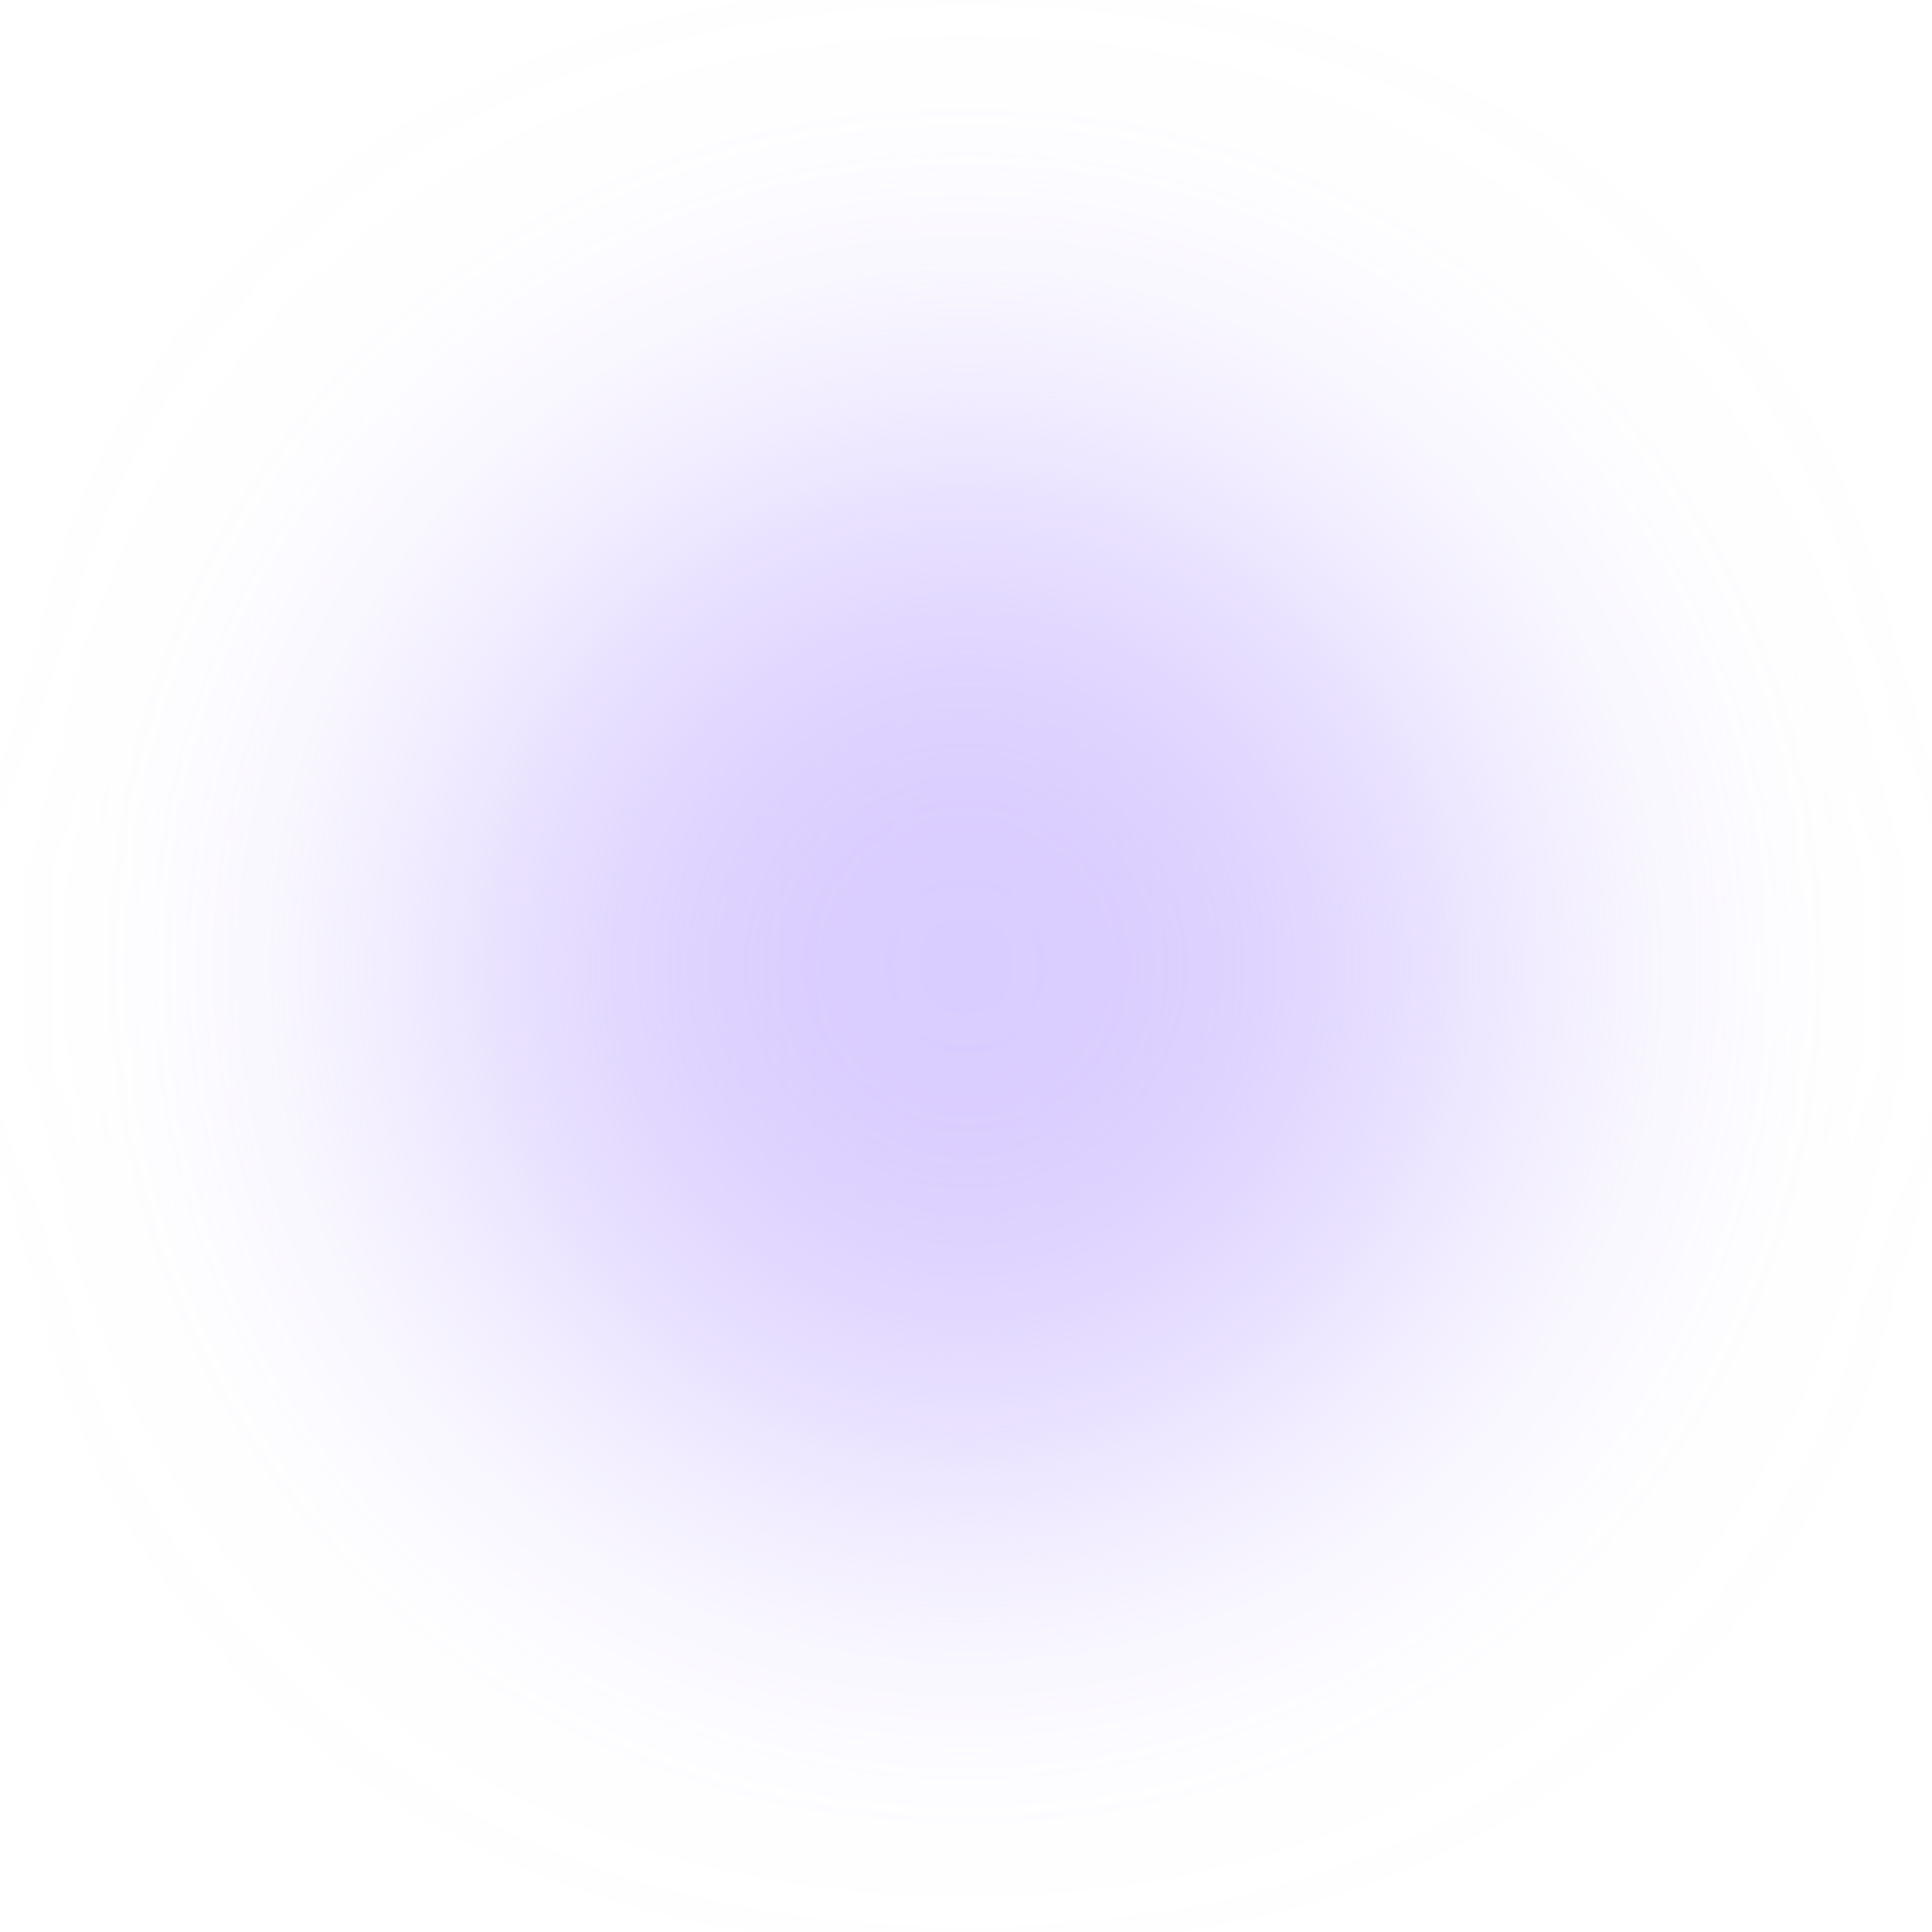
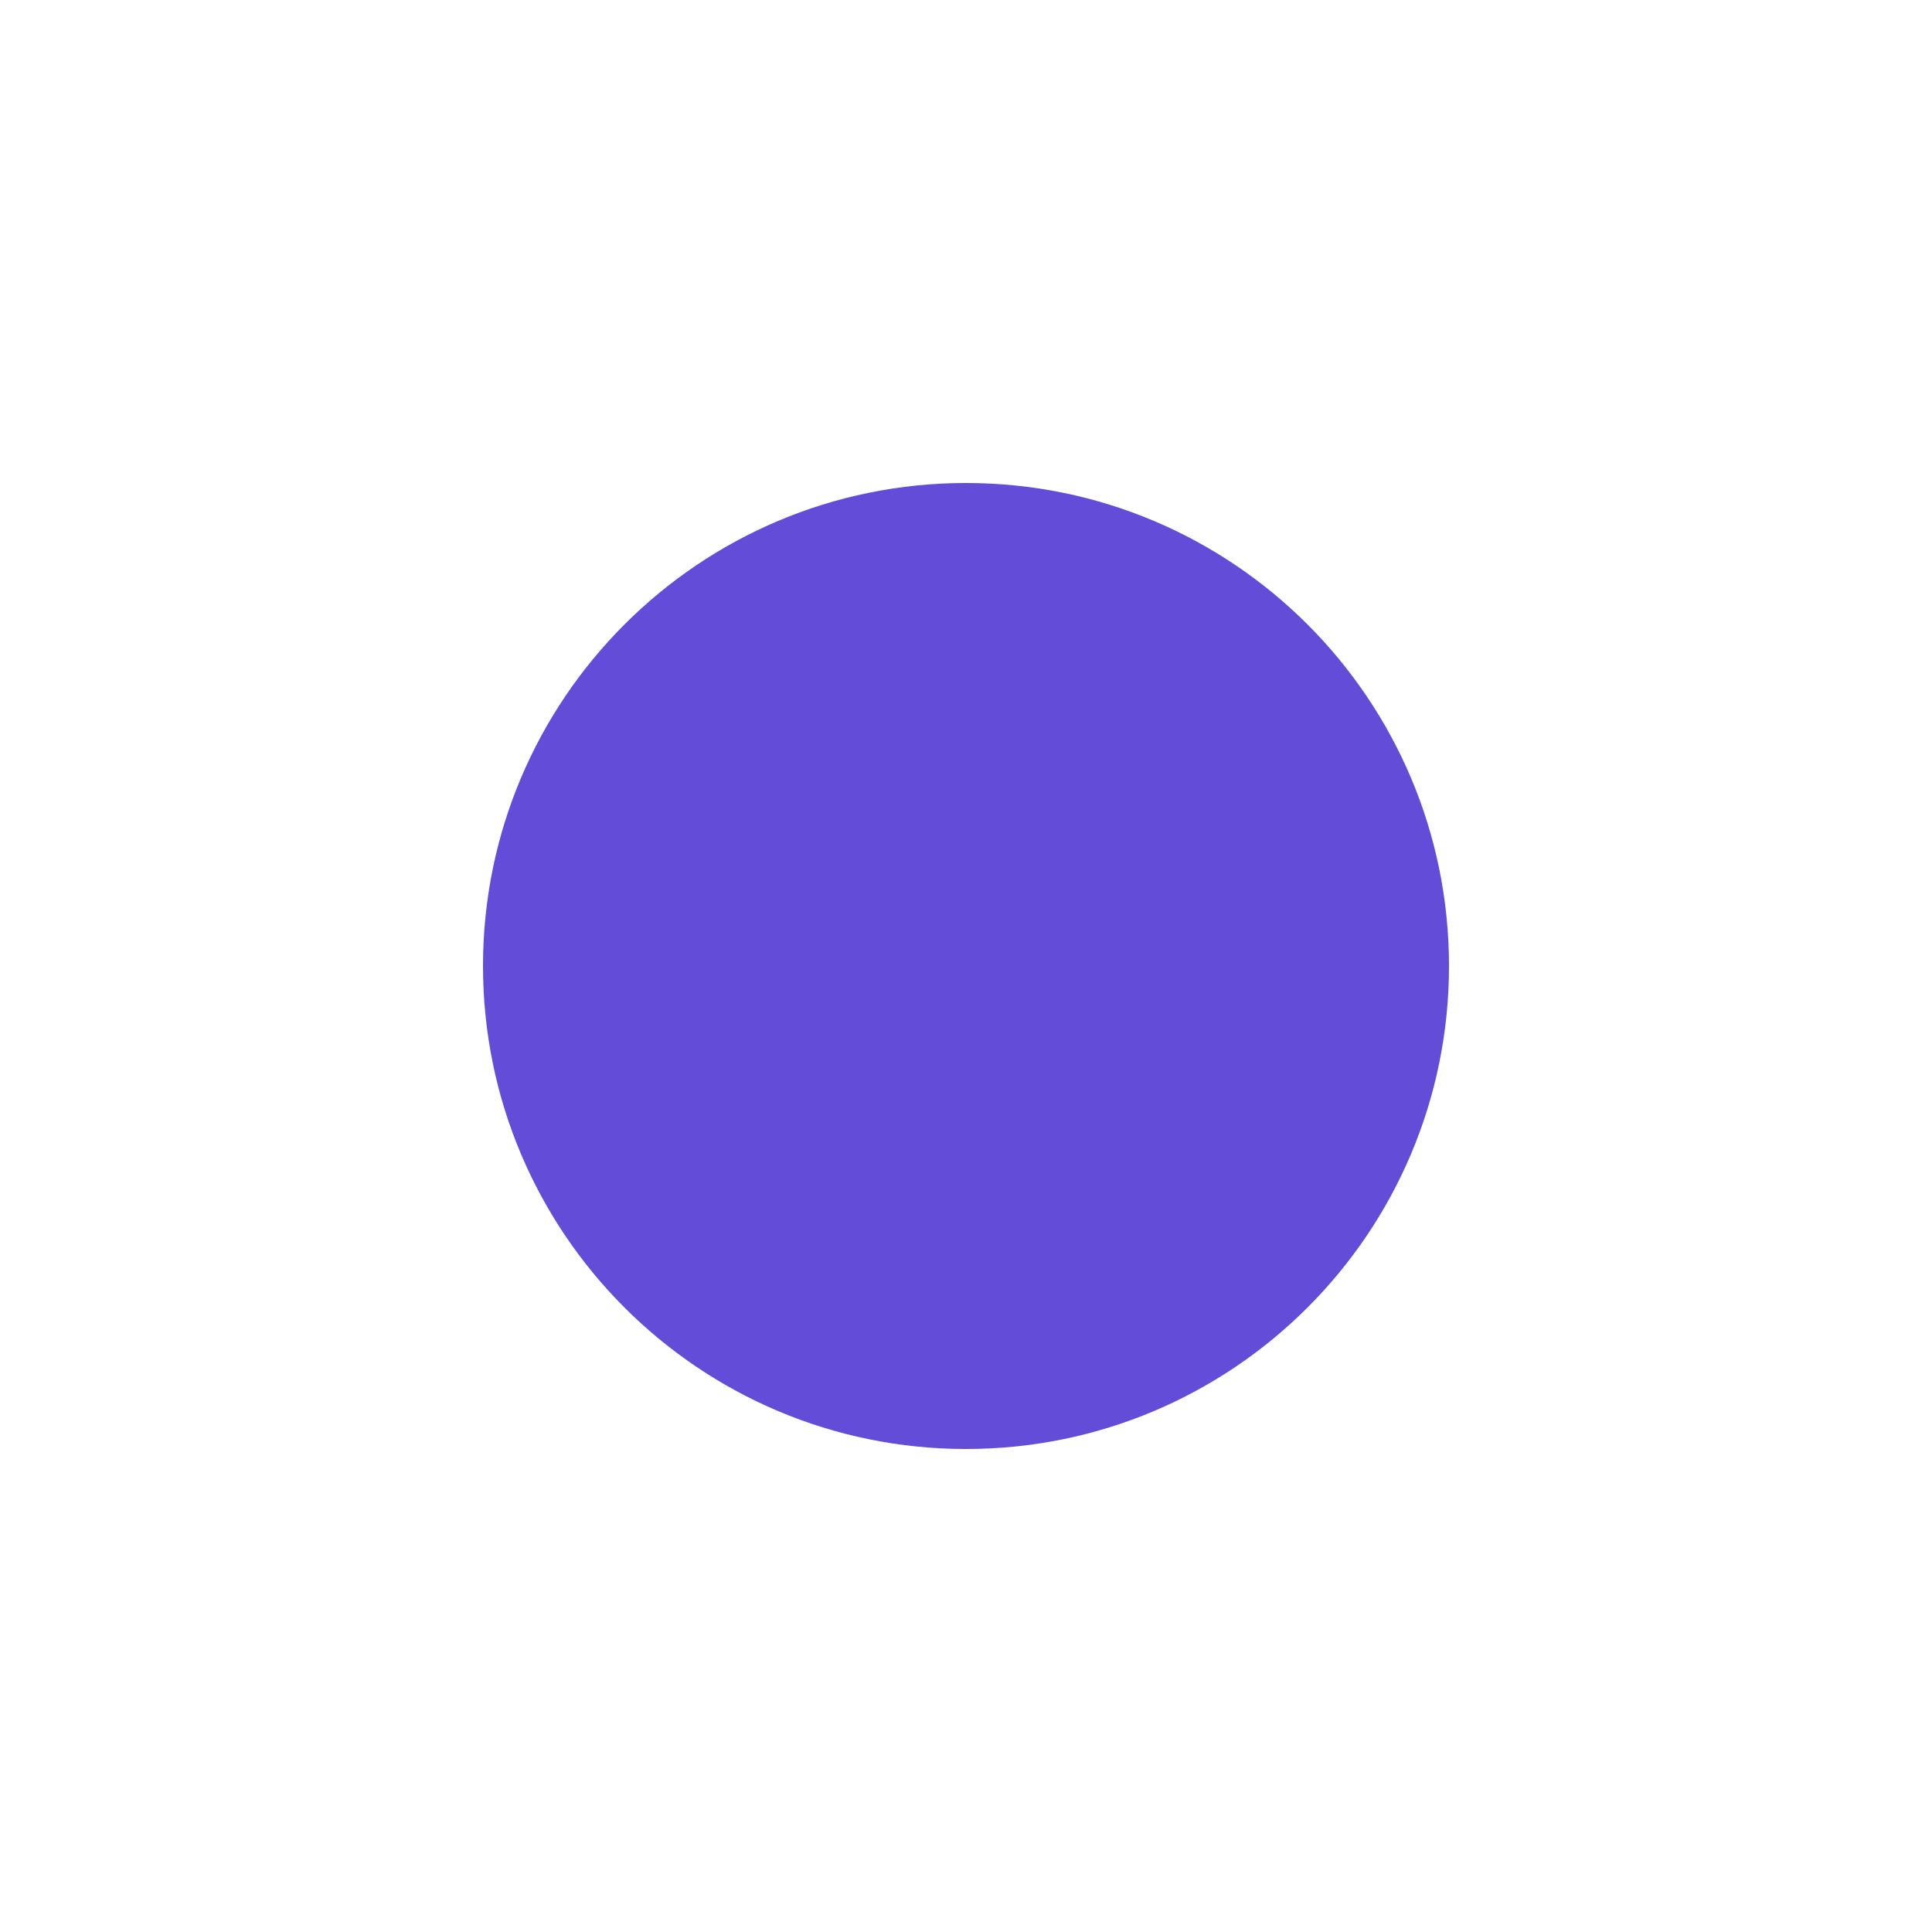
- <svg xmlns="http://www.w3.org/2000/svg" width="45" height="45" viewBox="0 0 45 45" fill="none">
-   <g filter="url(#filter0_f_520_121)">
-     <circle cx="22.5" cy="22.5" r="12.5" fill="#B49AFF" fill-opacity="0.5" />
-   </g>
+ <svg xmlns="http://www.w3.org/2000/svg" width="40" height="40" viewBox="0 0 40 40" fill="none">
+   <circle cx="20" cy="20" r="10" fill="#2f10c9" fill-opacity="0.75" />
  <defs>
-     <filter id="filter0_f_520_121" x="0" y="0" width="45" height="45" filterUnits="userSpaceOnUse" color-interpolation-filters="sRGB">
+     <filter id="filter0_f_520_121" x="0" y="0" width="40" height="40" filterUnits="userSpaceOnUse" color-interpolation-filters="sRGB">
      <feFlood flood-opacity="0" result="BackgroundImageFix" />
      <feBlend mode="normal" in="SourceGraphic" in2="BackgroundImageFix" result="shape" />
      <feGaussianBlur stdDeviation="5" result="effect1_foregroundBlur_520_121" />
    </filter>
  </defs>
</svg>
